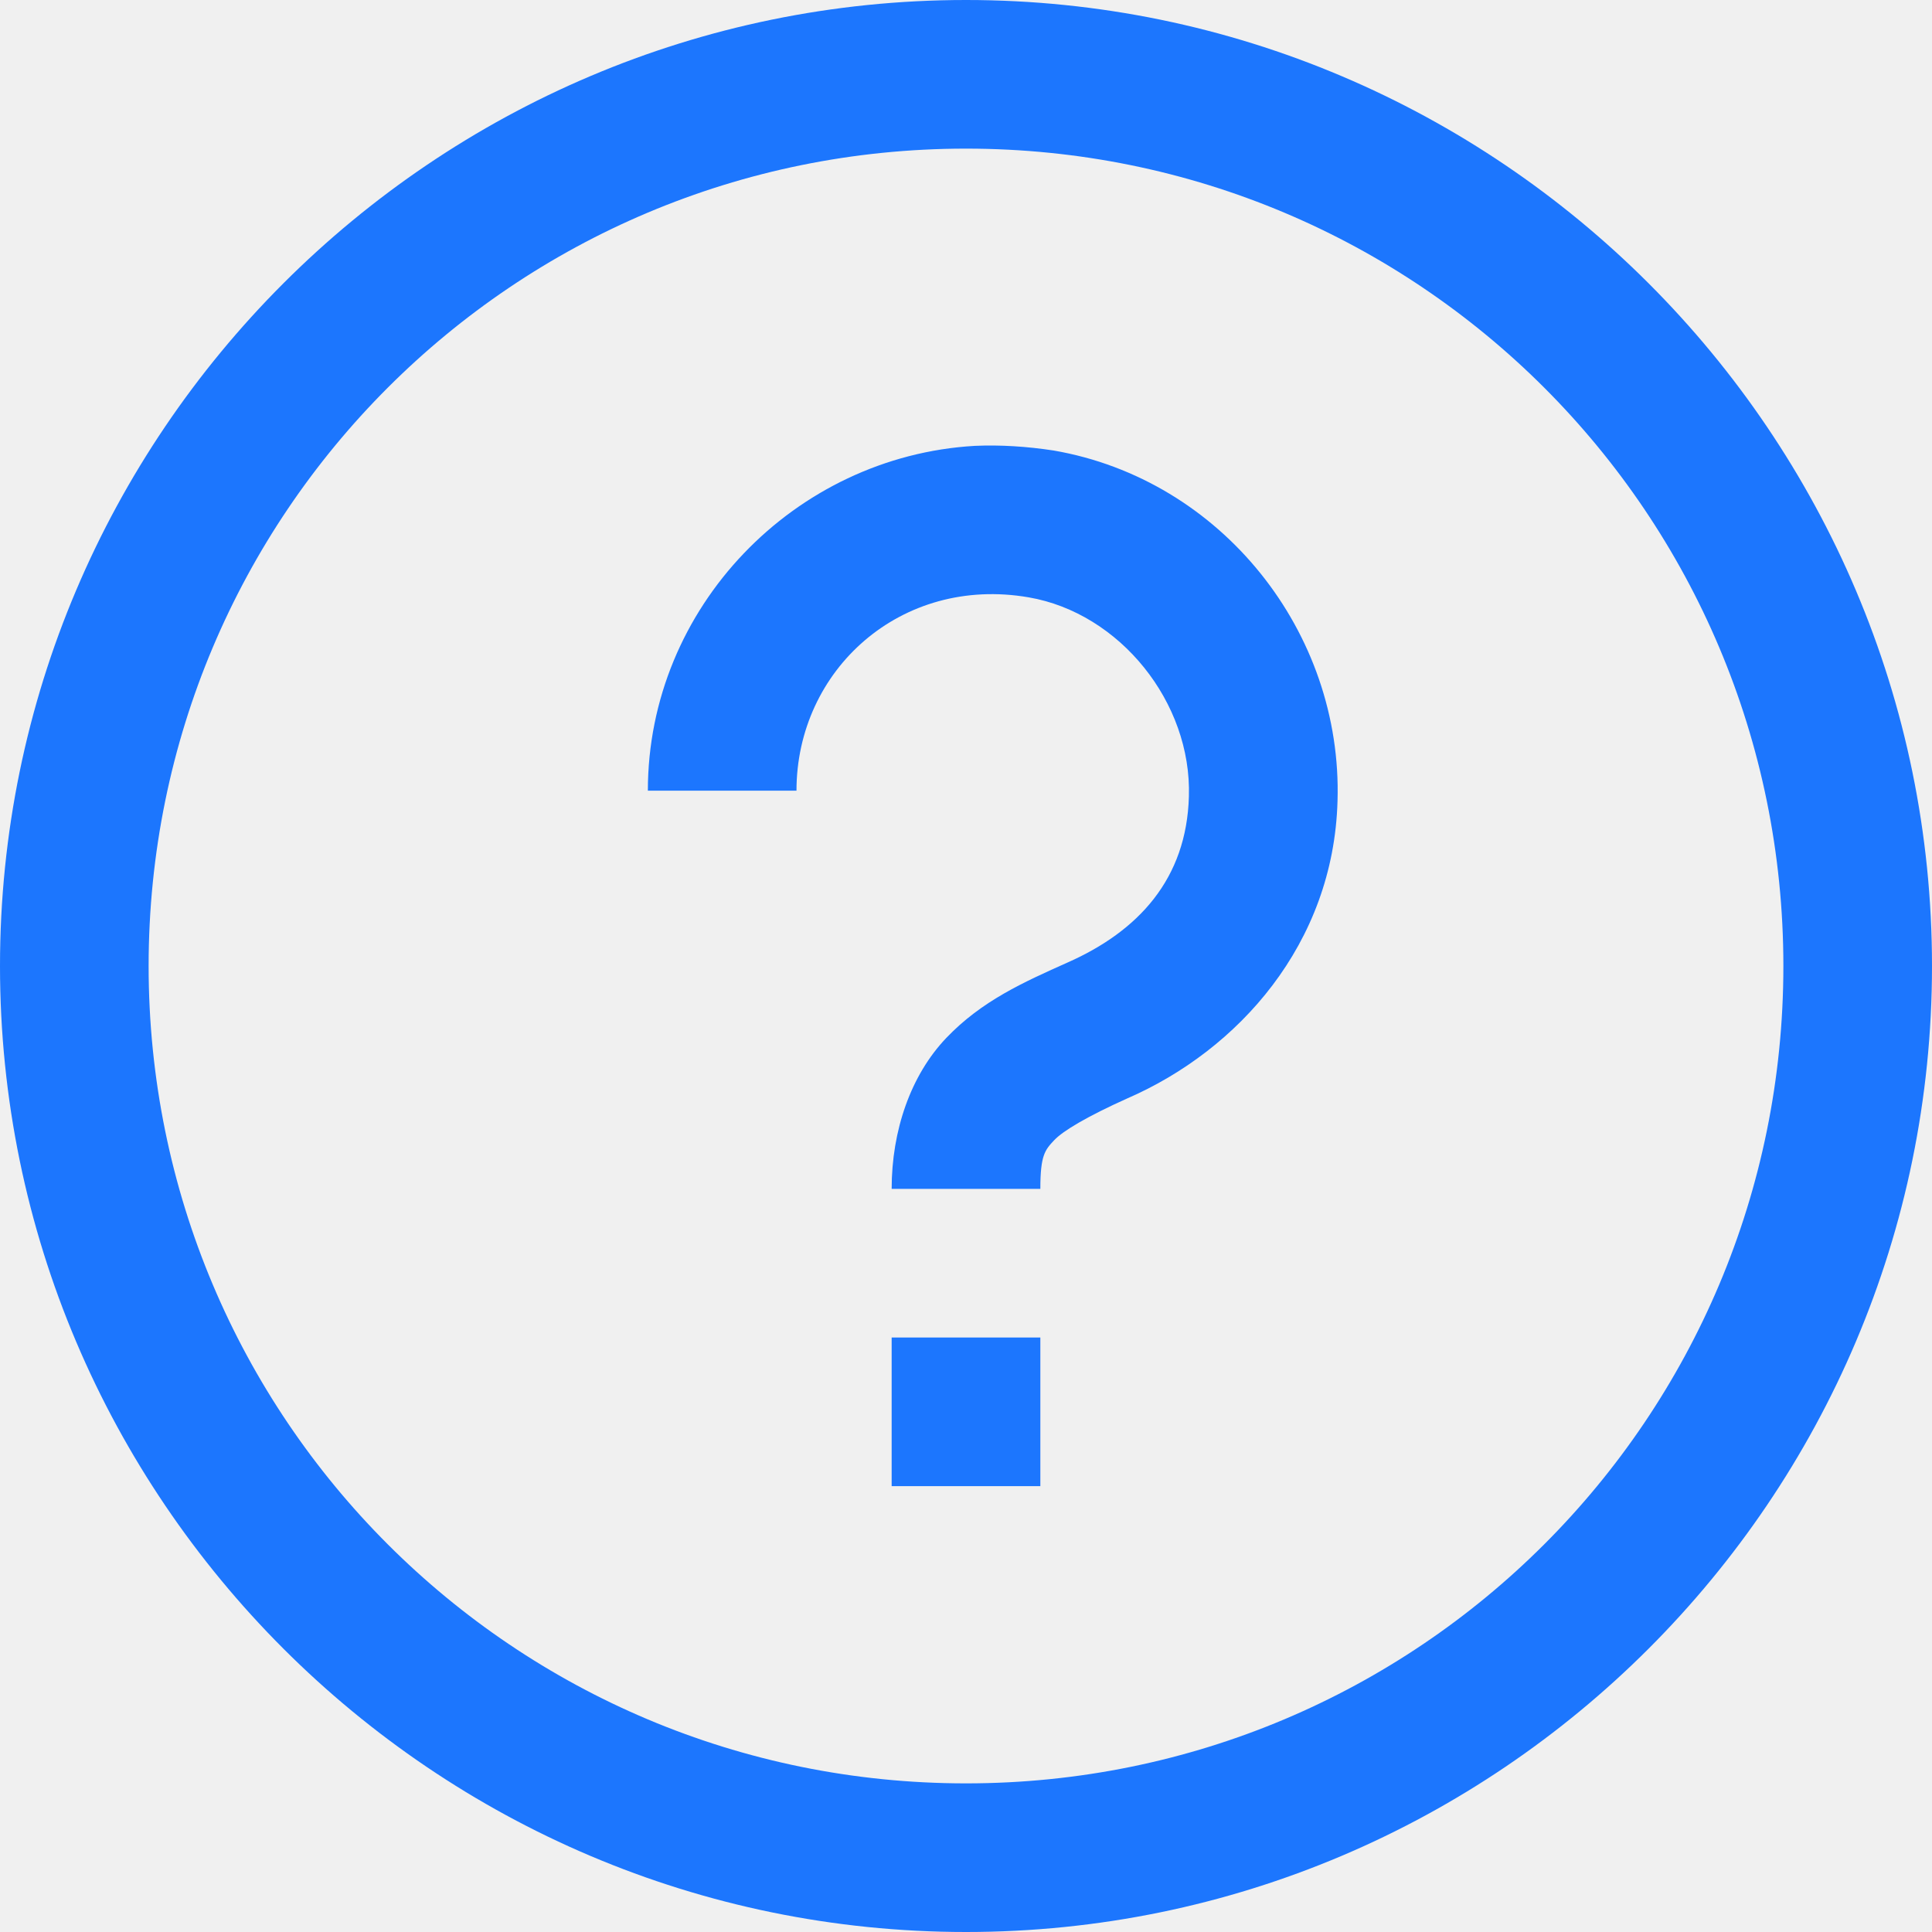
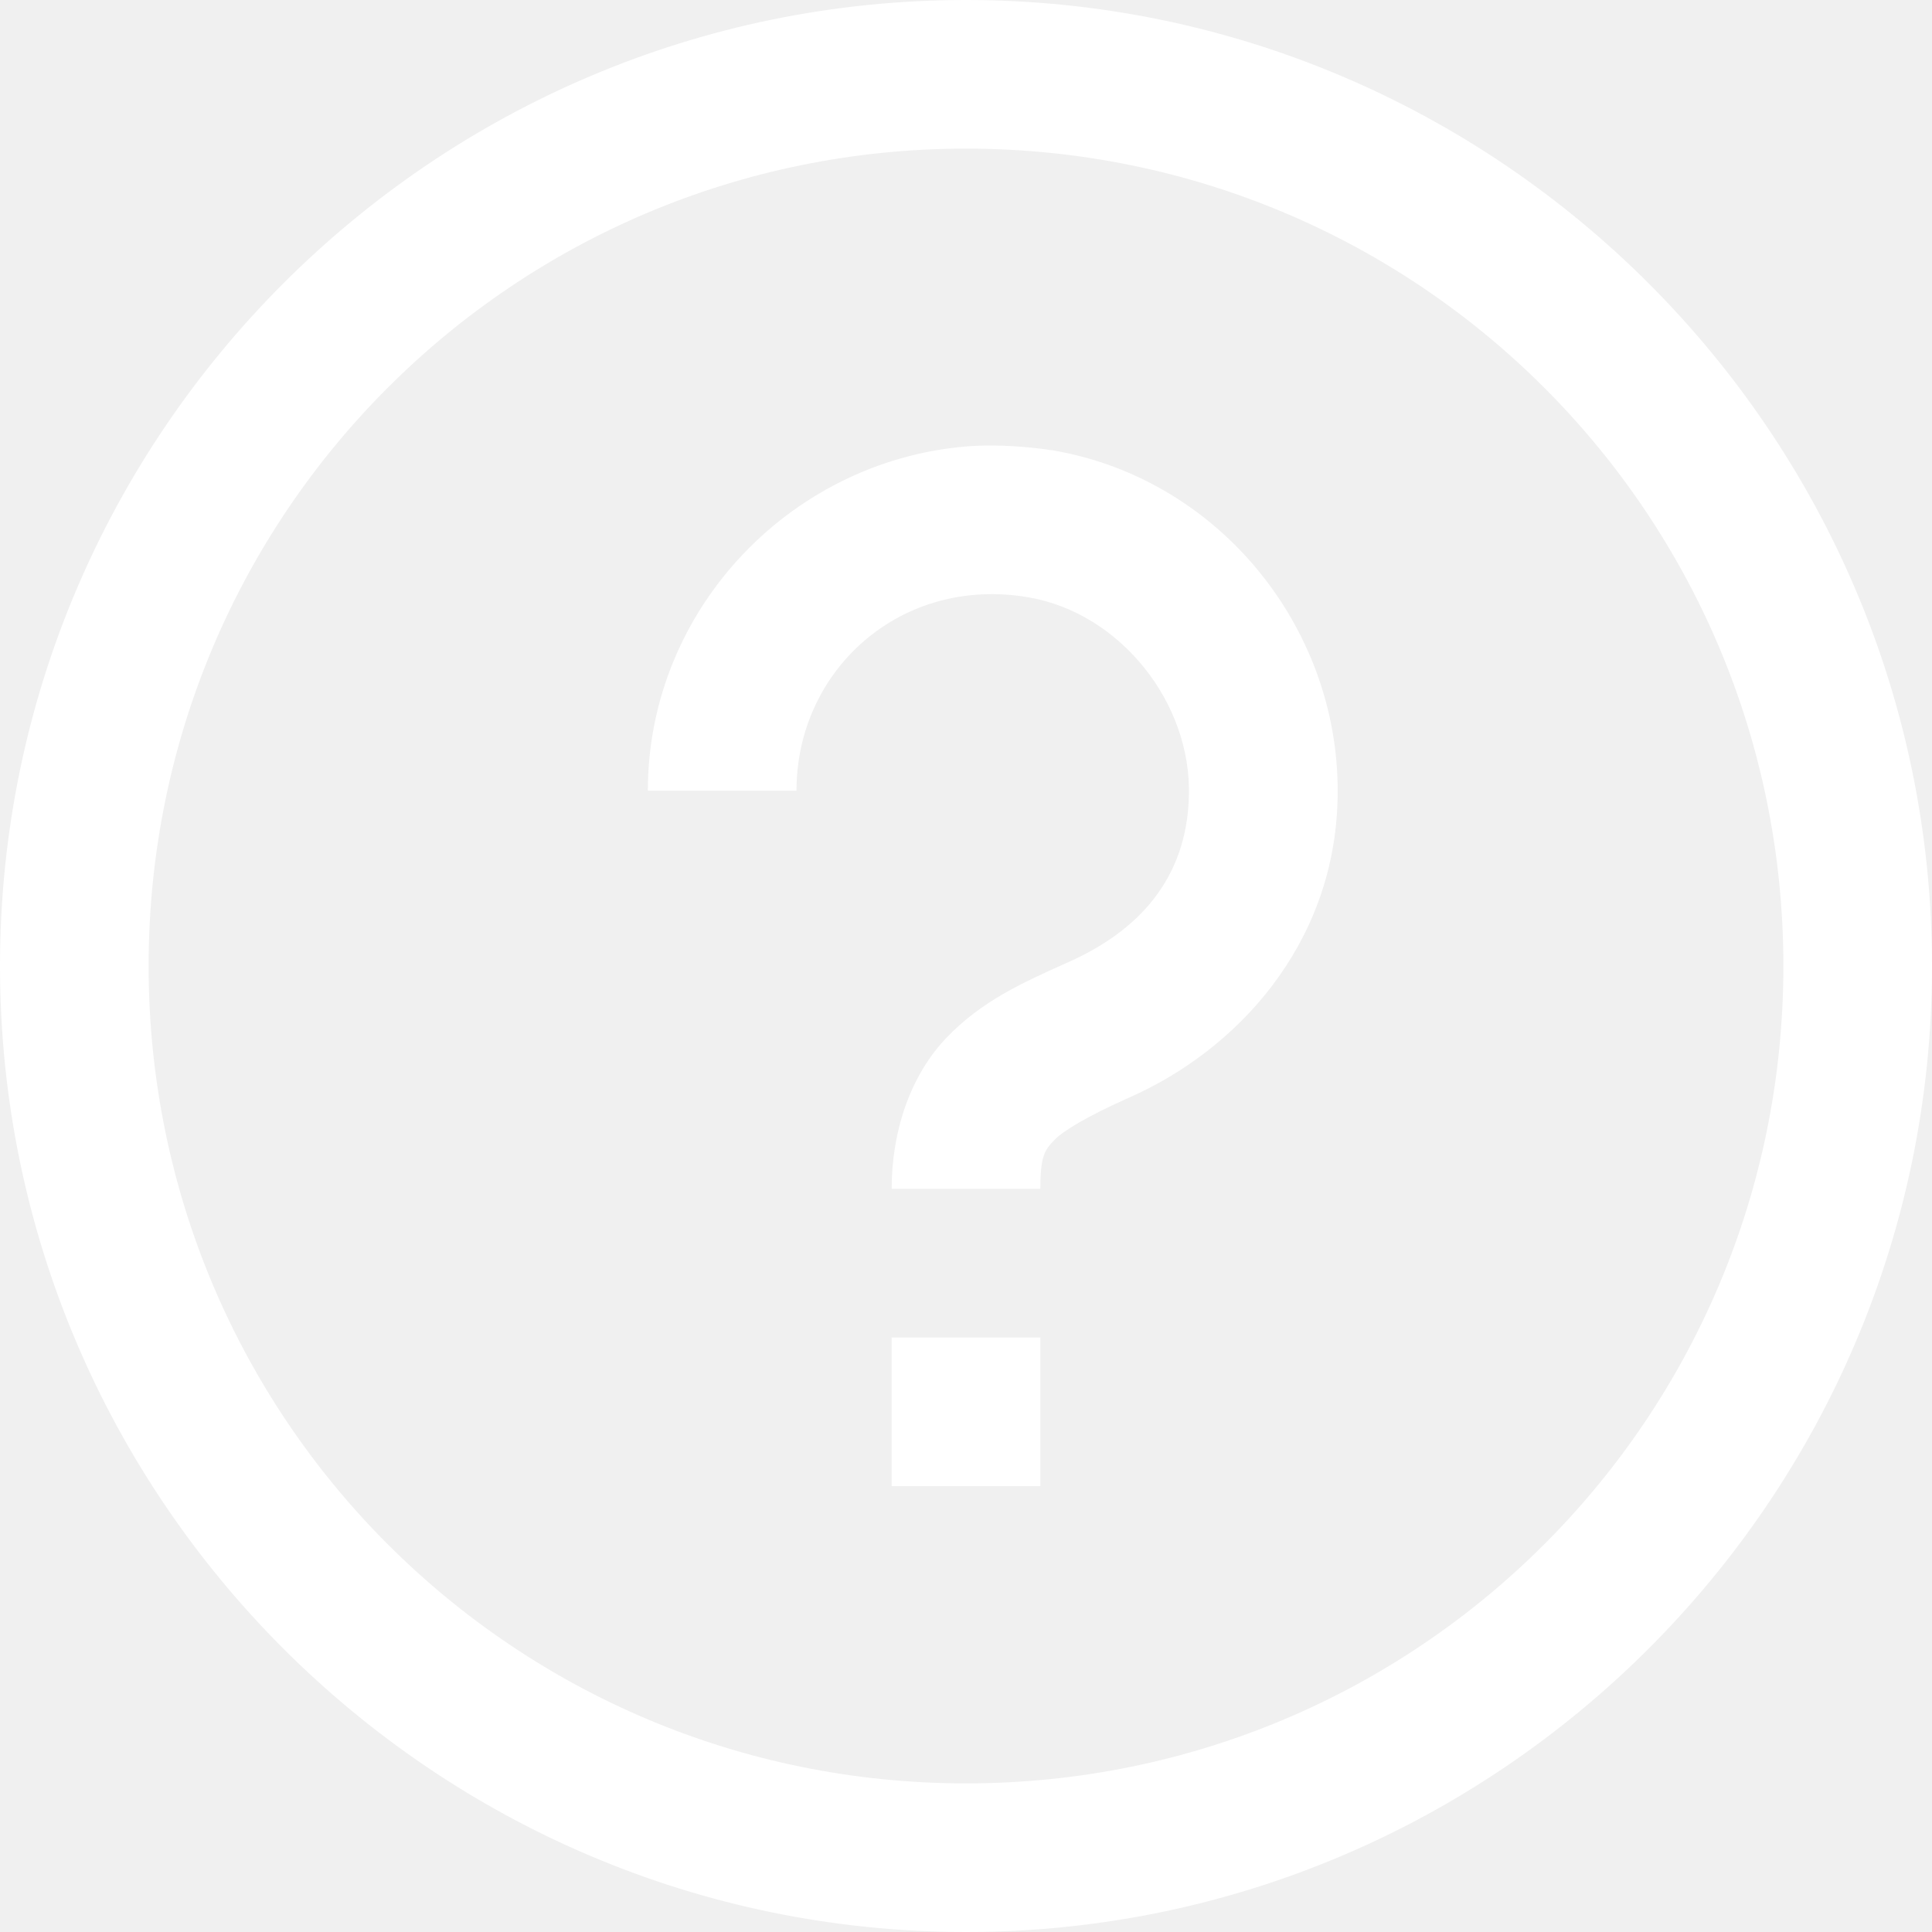
<svg xmlns="http://www.w3.org/2000/svg" width="100%" height="100%" viewBox="0 0 27 27" fill="none">
-   <path d="M13.5 0C6.06 0 0 6.06 0 13.5C0 20.94 6.06 27 13.5 27C20.94 27 27 20.94 27 13.5C27 6.06 20.94 0 13.5 0ZM13.5 2.077C19.82 2.077 24.923 7.18 24.923 13.5C24.923 19.82 19.82 24.923 13.5 24.923C7.18 24.923 2.077 19.82 2.077 13.5C2.077 7.18 7.18 2.077 13.5 2.077ZM13.622 6.231C11.107 6.377 9.054 8.486 9.054 11.05H11.131C11.131 9.362 12.591 8.04 14.376 8.348C15.65 8.567 16.656 9.817 16.615 11.131C16.583 12.283 15.91 13.013 14.92 13.451C14.303 13.727 13.719 13.987 13.224 14.506C12.729 15.025 12.461 15.796 12.461 16.615H14.539C14.539 16.145 14.603 16.072 14.733 15.934C14.855 15.804 15.196 15.601 15.755 15.35C17.305 14.676 18.636 13.192 18.692 11.196C18.765 8.835 17.07 6.701 14.725 6.296C14.352 6.239 13.979 6.215 13.622 6.231ZM12.461 18.692V20.769H14.539V18.692H12.461Z" fill="#1C76FE" />
+   <path d="M13.5 0C6.06 0 0 6.06 0 13.5C0 20.94 6.06 27 13.5 27C20.94 27 27 20.94 27 13.5C27 6.06 20.94 0 13.5 0ZM13.5 2.077C19.82 2.077 24.923 7.18 24.923 13.5C24.923 19.82 19.82 24.923 13.5 24.923C7.18 24.923 2.077 19.82 2.077 13.5C2.077 7.18 7.18 2.077 13.5 2.077ZM13.622 6.231C11.107 6.377 9.054 8.486 9.054 11.05H11.131C11.131 9.362 12.591 8.04 14.376 8.348C15.65 8.567 16.656 9.817 16.615 11.131C16.583 12.283 15.91 13.013 14.92 13.451C14.303 13.727 13.719 13.987 13.224 14.506C12.729 15.025 12.461 15.796 12.461 16.615H14.539C14.539 16.145 14.603 16.072 14.733 15.934C14.855 15.804 15.196 15.601 15.755 15.35C17.305 14.676 18.636 13.192 18.692 11.196C18.765 8.835 17.07 6.701 14.725 6.296C14.352 6.239 13.979 6.215 13.622 6.231ZM12.461 18.692V20.769H14.539V18.692H12.461Z" fill="#ffffff" />
</svg>
